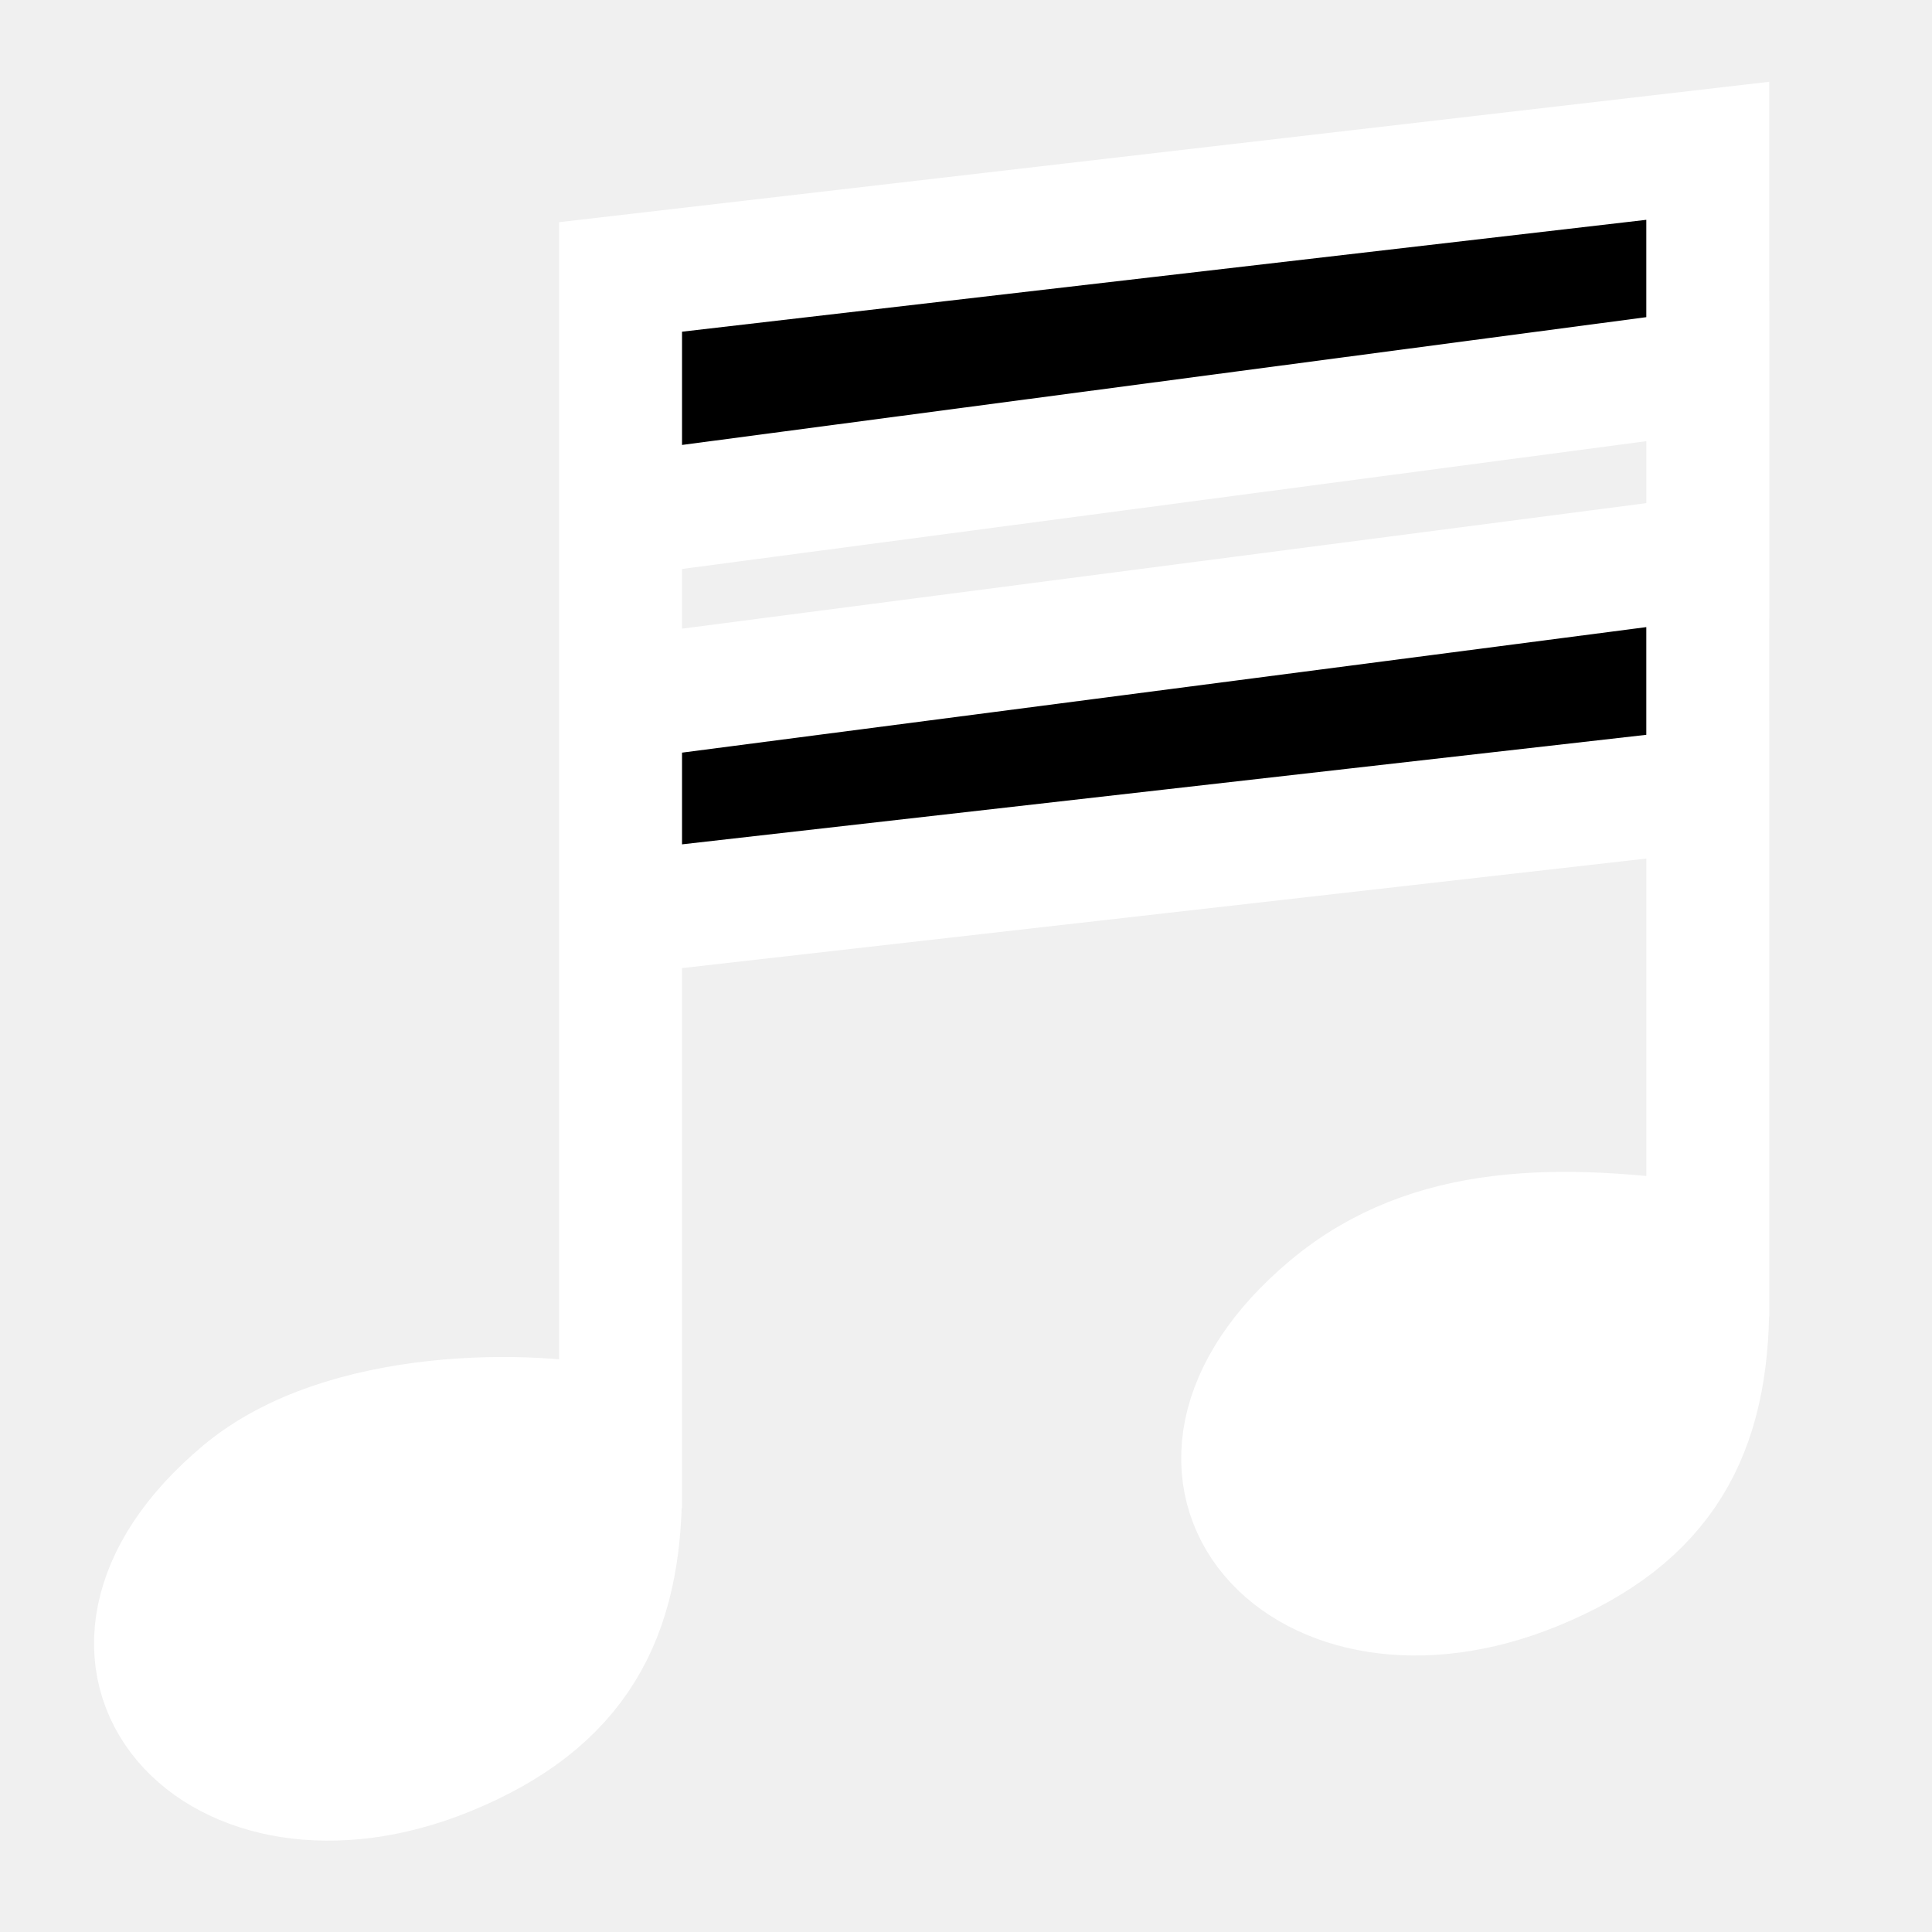
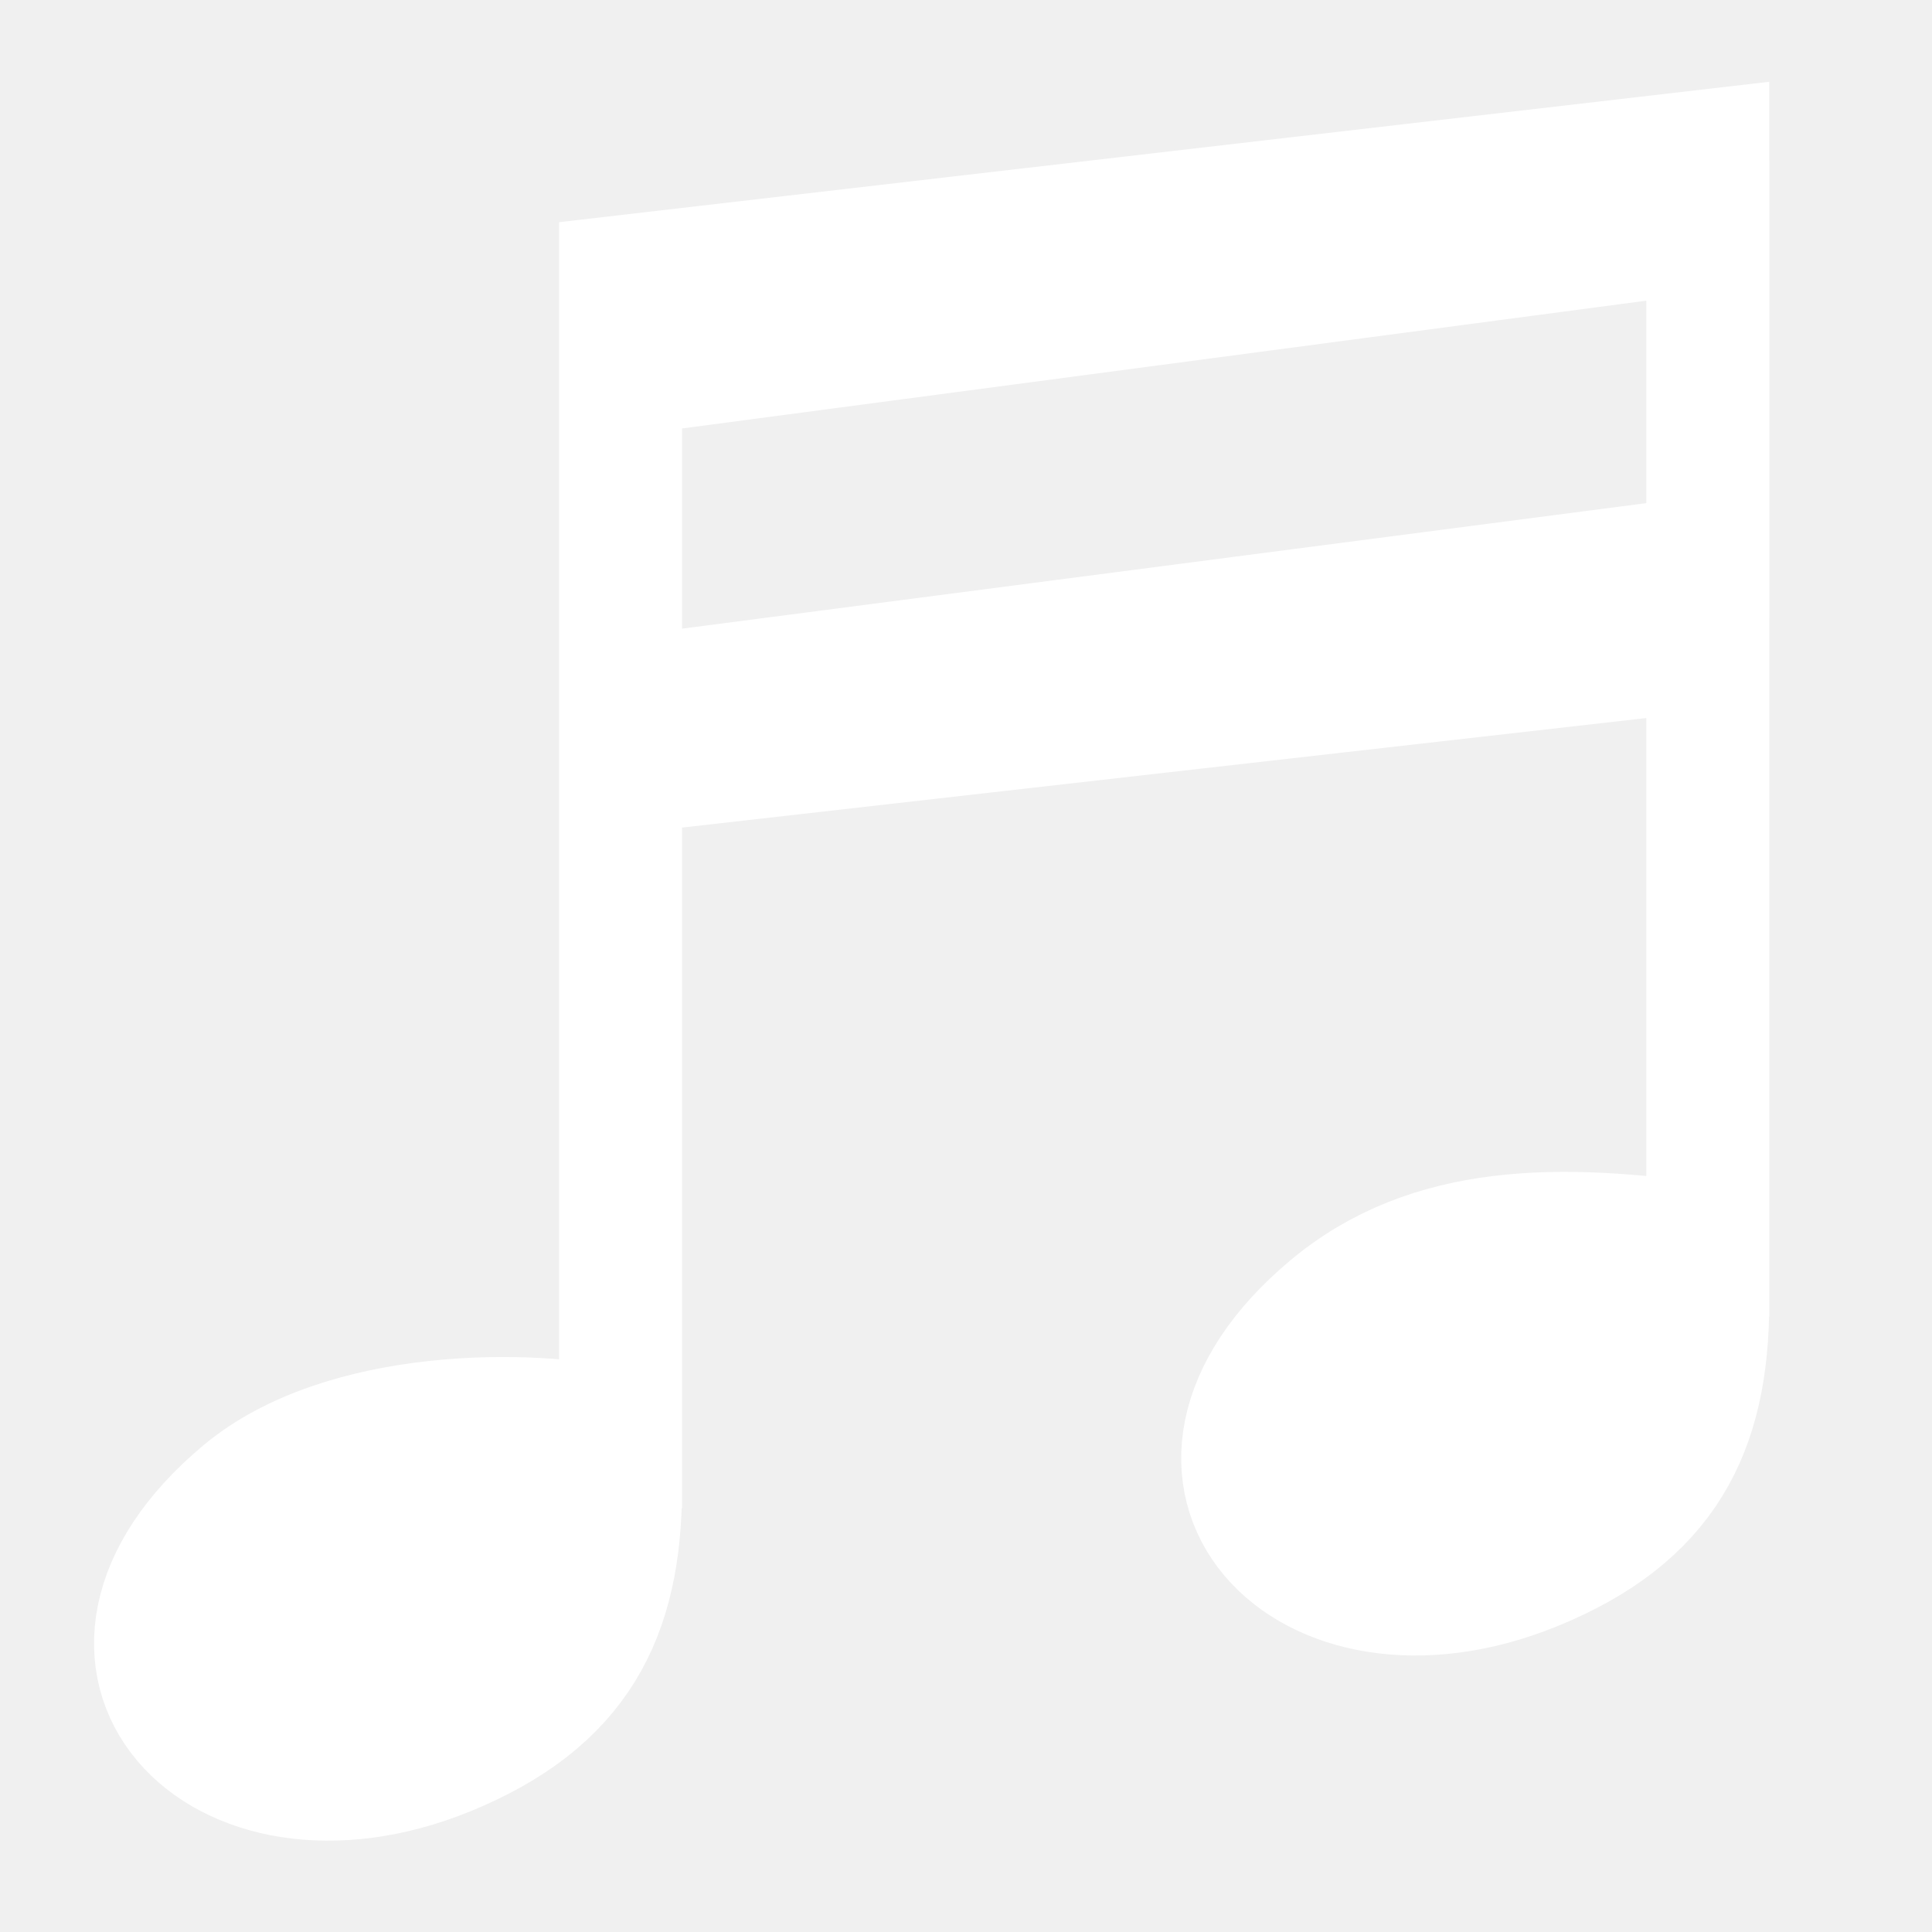
<svg xmlns="http://www.w3.org/2000/svg" version="1.1" width="55" height="55" viewBox="0 0 55 55" id="svg2" xml:space="preserve">
  <defs id="defs9" />
-   <path d="m 17.666,7.884 v 32.841 c -2.587,-0.614 -7.914,-0.612 -10.755,1.764 -5.688,4.76 -0.695,10.109 5.815,7.456 3.705,-1.512 4.94,-3.937 4.94,-7.597 V 25.997 l 30.952,-3.516 v 12.974 c -4.212,-0.615 -7.915,-0.614 -10.758,1.764 -5.688,4.76 -0.695,10.109 5.815,7.454 3.705,-1.51 4.942,-3.936 4.942,-7.596 V 4.293 L 17.666,7.884 z m 30.952,7.976 -30.952,4.029 0,-5.225 30.953,-4.102 v 5.298 z" id="path5" style="fill:#000000;fill-opacity:1;stroke:#ffffff;stroke-width:3.5;stroke-opacity:1;display:inline" />
-   <path d="m 17.945,44.396 a 6.176,4.544 0 1 1 -12.352,0 6.176,4.544 0 1 1 12.352,0 z" transform="matrix(0.8352802,-0.5498245,0.5498245,0.8352802,-22.93761,14.94911)" id="path2985" style="fill:#ffffff;fill-opacity:1;stroke:none" />
-   <path d="m 17.945,44.396 a 6.176,4.544 0 1 1 -12.352,0 6.176,4.544 0 1 1 12.352,0 z" transform="matrix(0.8352802,-0.5498245,0.5498245,0.8352802,7.941623,9.705462)" id="path2985-3" style="fill:#ffffff;fill-opacity:1;stroke:none" />
+   <path d="m 17.666,7.884 0,32.841 c -2.587,-0.614 -7.914,-0.612 -10.755,1.764 -5.688,4.76 -0.695,10.109 5.815,7.456 3.705,-1.512 4.94,-3.937 4.94,-7.597 l 0,-20.351 30.952,-3.516 0,16.974 c -4.212,-0.615 -7.915,-0.614 -10.758,1.764 -5.688,4.76 -0.695,10.109 5.815,7.454 3.705,-1.51 4.942,-3.936 4.942,-7.596 l 0,-32.784 z m 30.952,7.976 -30.952,4.029 0,-9.225 30.953,-4.102 0,9.298 z" id="path5" style="fill:#ffffff;fill-opacity:1;stroke:#ffffff;stroke-width:3.5;stroke-opacity:1;display:inline" />
</svg>
